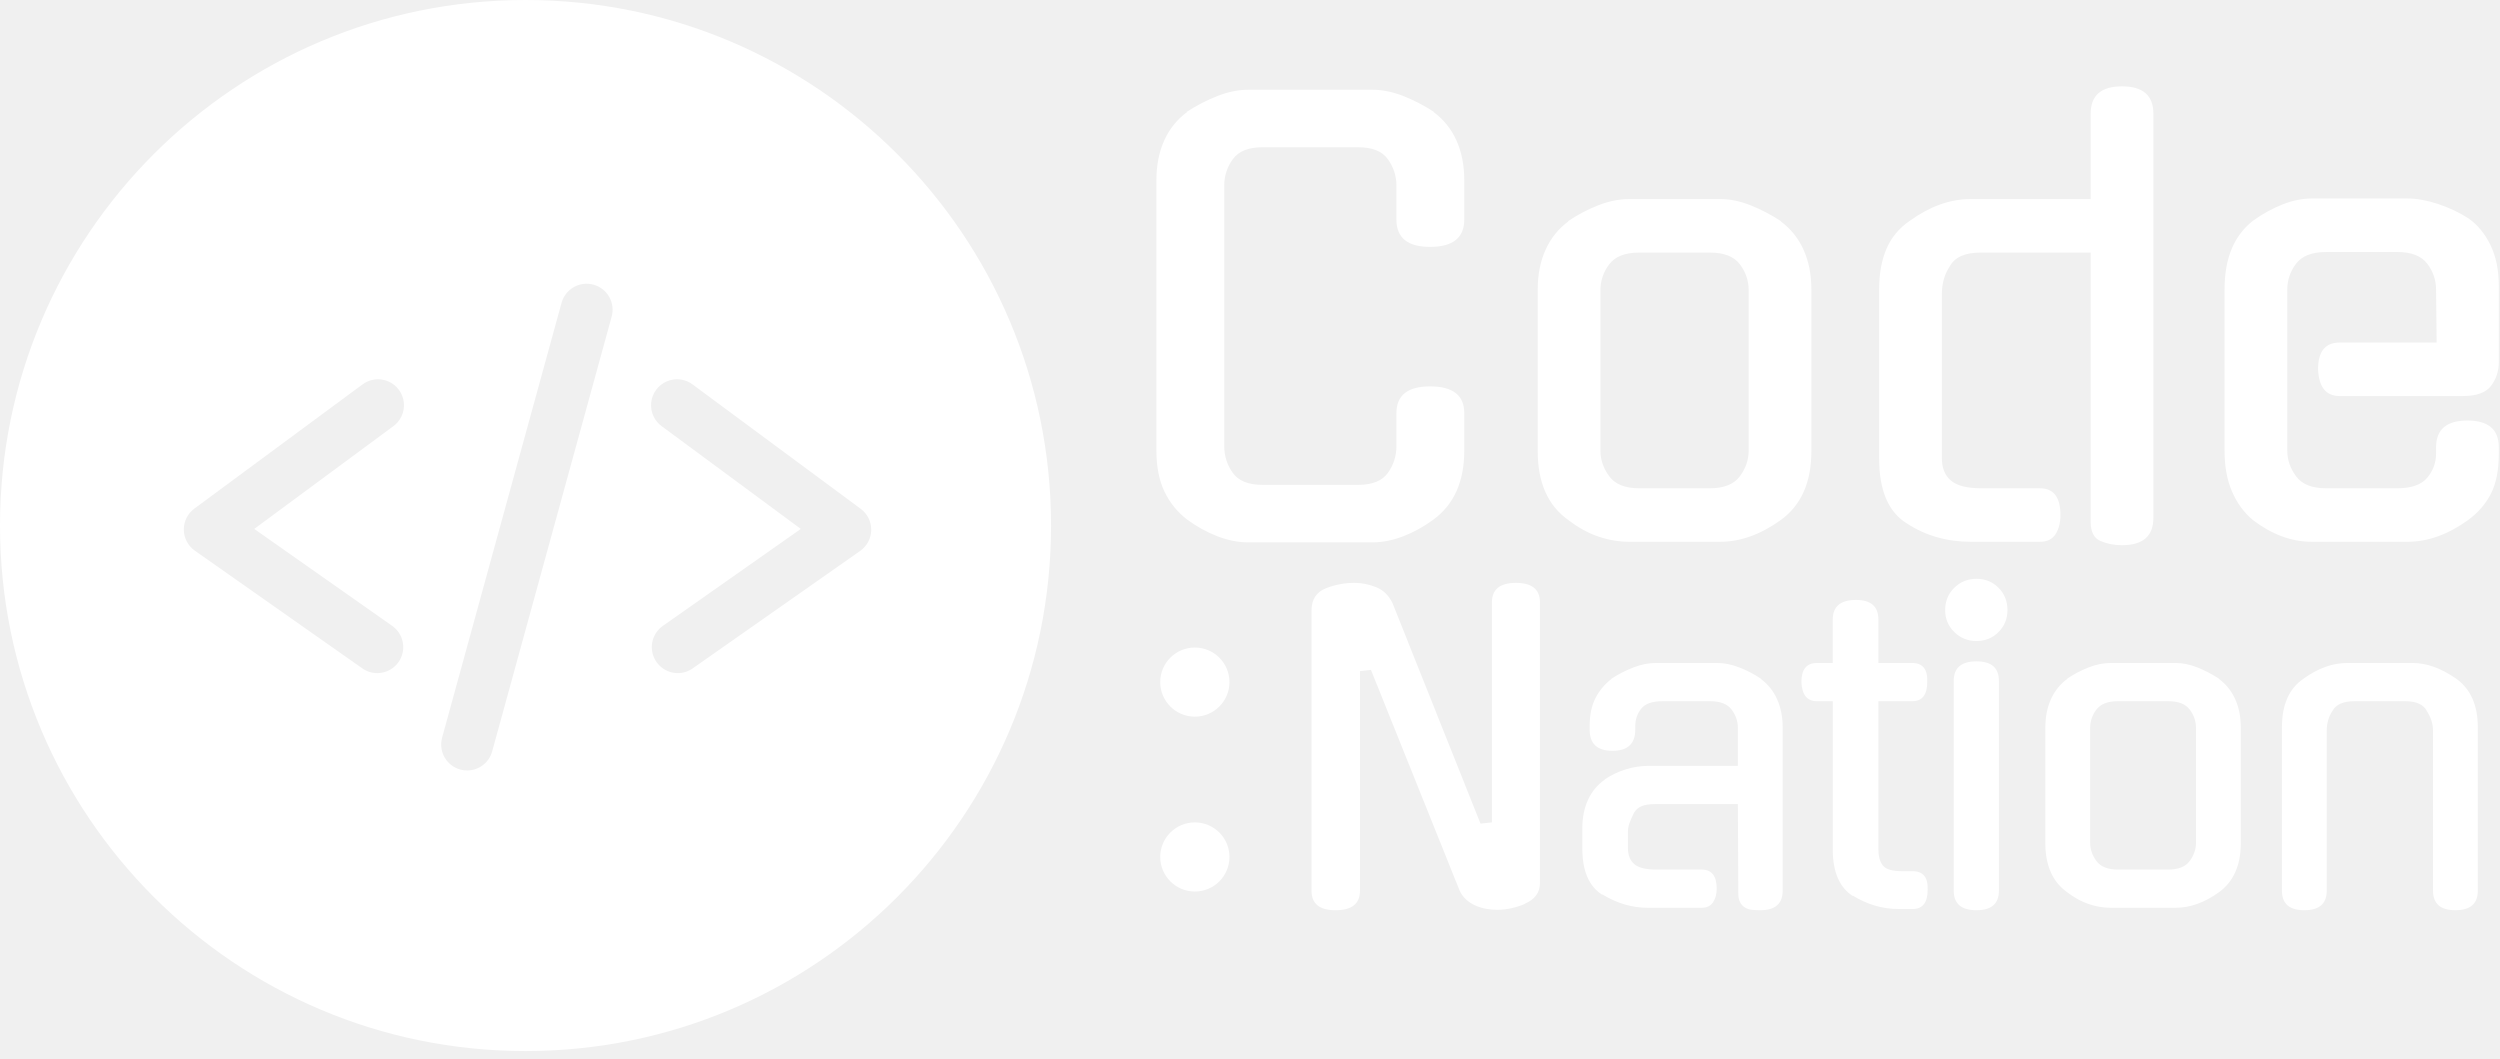
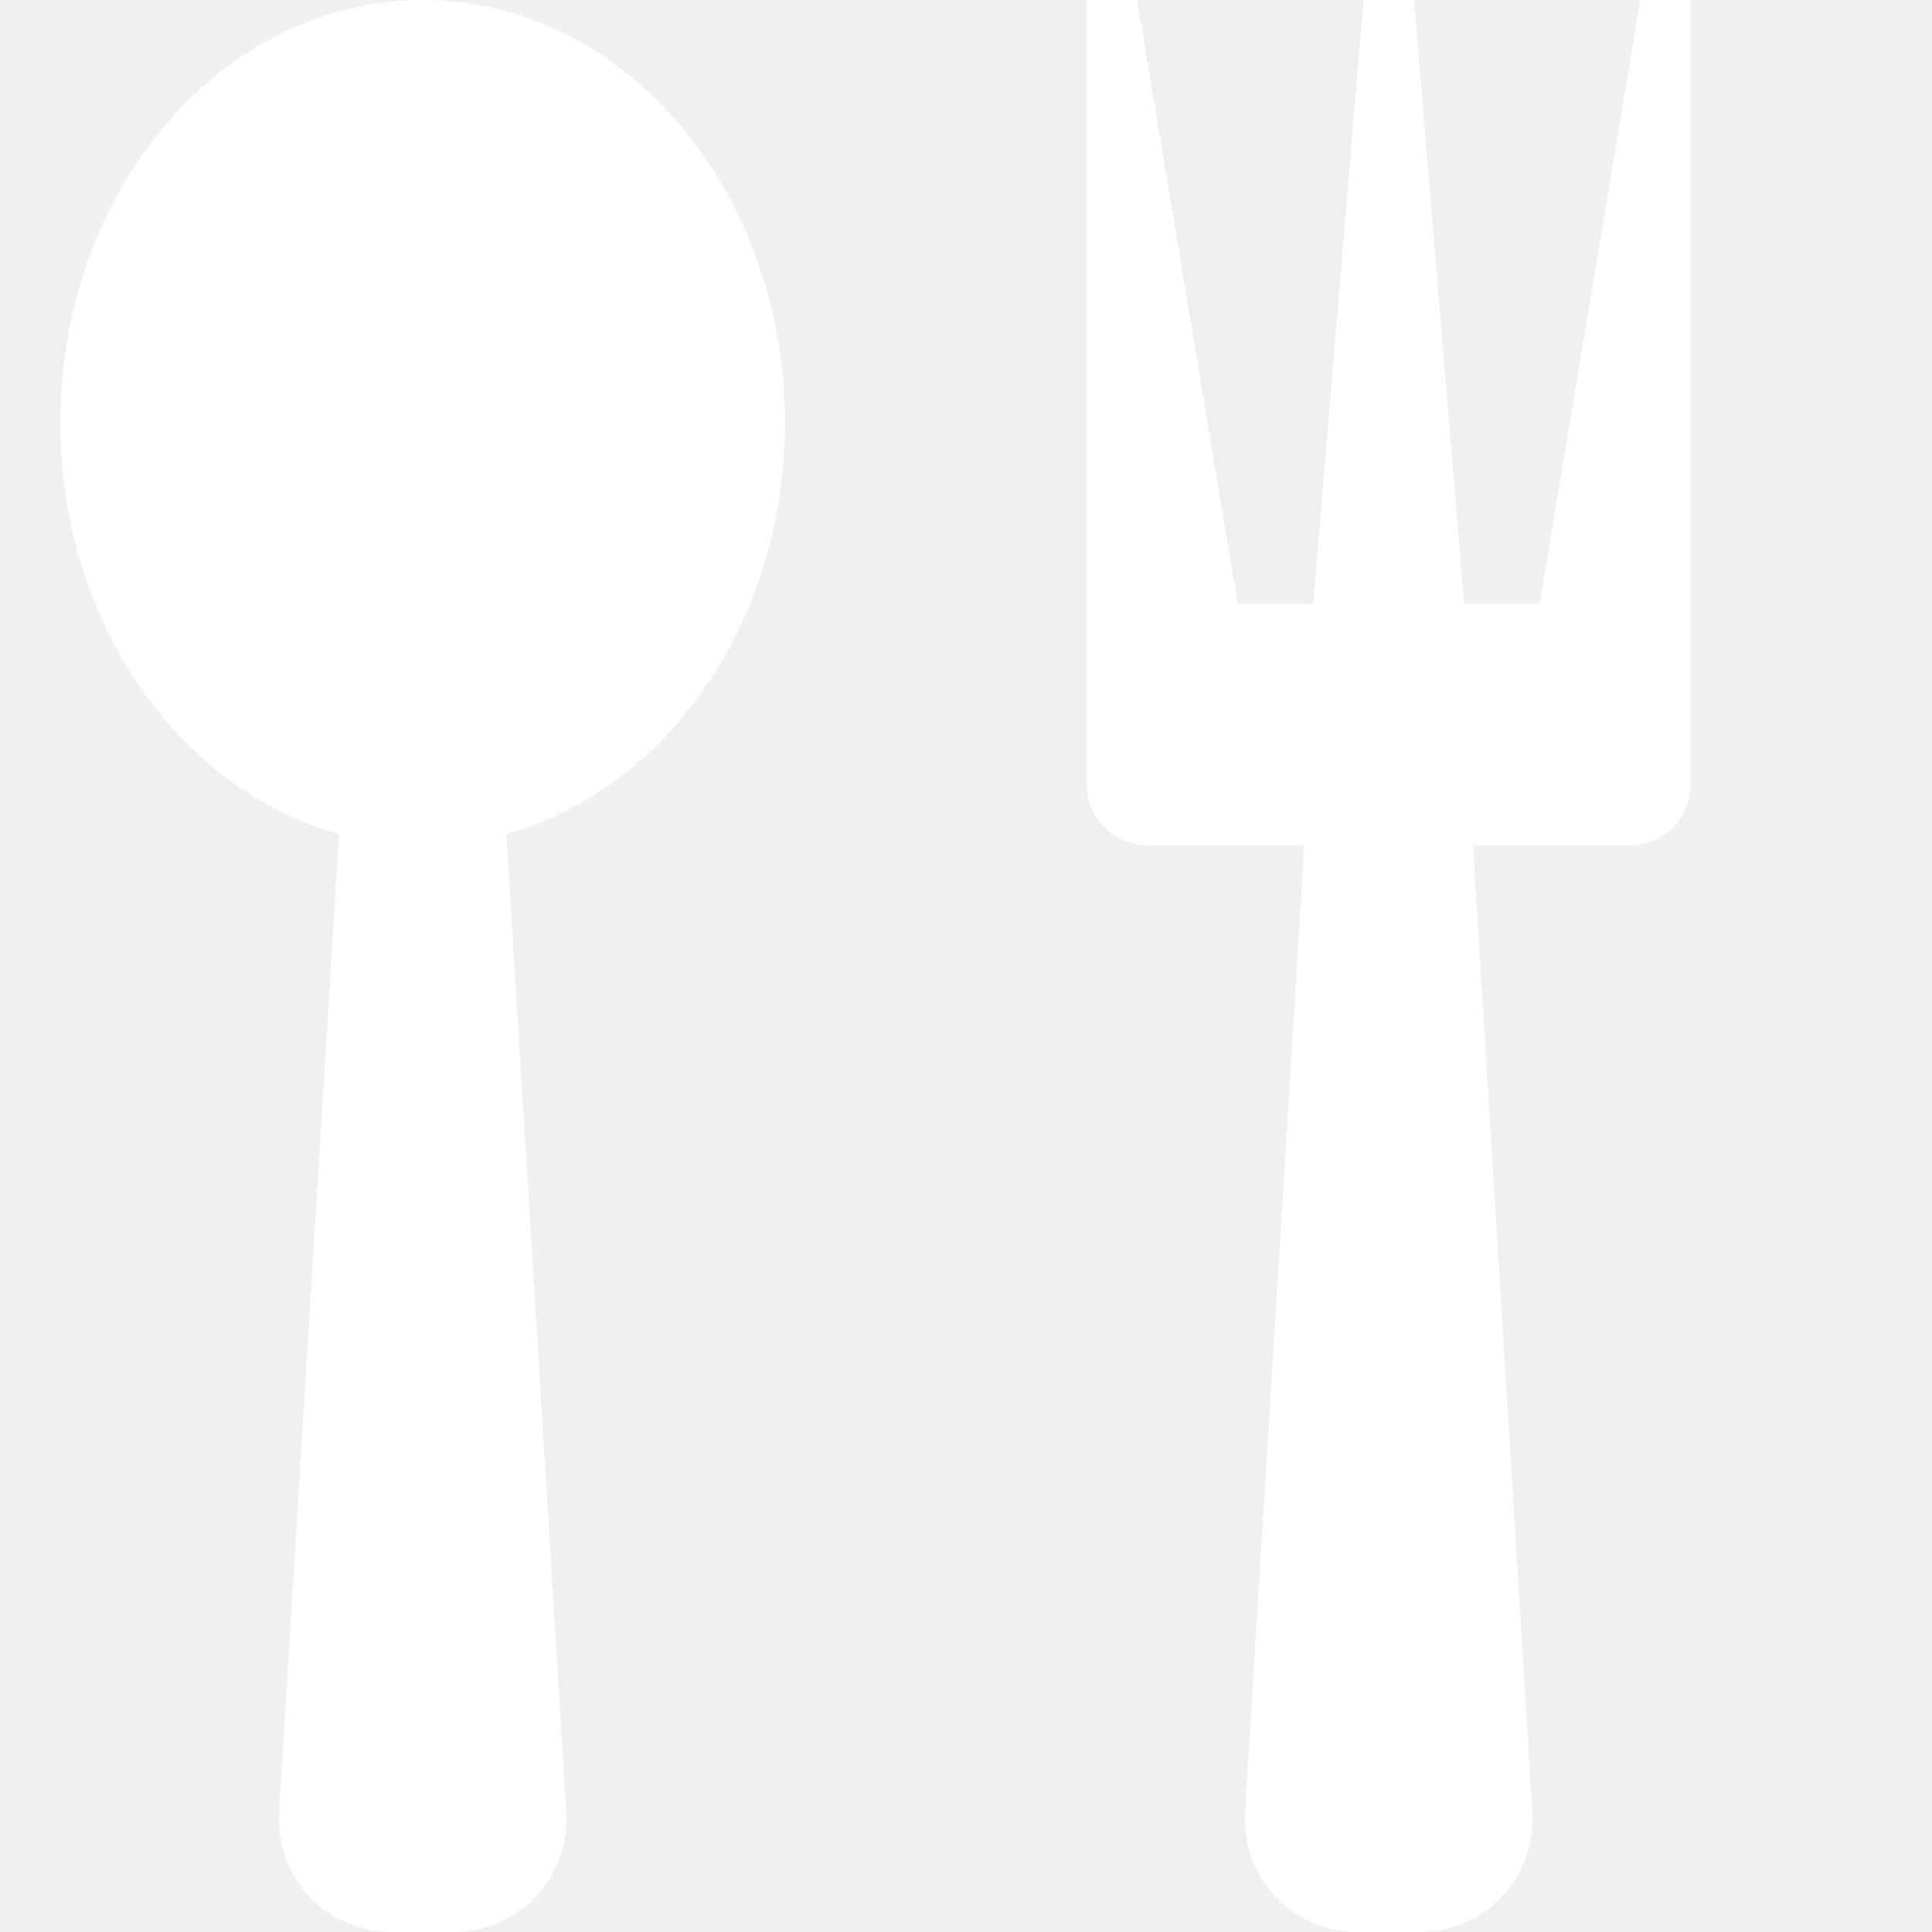
- <svg xmlns="http://www.w3.org/2000/svg" xmlns:xlink="http://www.w3.org/1999/xlink" width="222" height="94" viewBox="0 0 222 94">
-   <defs>
-     <path id="a" d="M46.667 93.333C20.893 93.333 0 72.44 0 46.667 0 20.893 20.893 0 46.667 0 72.44 0 93.333 20.893 93.333 46.667c0 25.773-20.893 46.666-46.666 46.666zM33.5 59.773a2.307 2.307 0 0 0 1.327-4.195l-12.25-8.61 12.296-9.081a2.307 2.307 0 1 0-2.74-3.709L17.261 45.162a2.303 2.303 0 0 0 .043 3.74l14.873 10.452c.387.273.85.419 1.324.418zm26.687 0c.473 0 .936-.146 1.323-.42L76.384 48.92a2.303 2.303 0 0 0 .043-3.74L61.554 34.178a2.307 2.307 0 1 0-2.74 3.709l12.297 9.081-12.25 8.61a2.307 2.307 0 0 0 1.327 4.194zm-18.703 8.644c1.04 0 1.95-.697 2.222-1.7l10.61-38.603a2.307 2.307 0 1 0-4.45-1.221L39.26 65.5a2.303 2.303 0 0 0 2.225 2.917z" />
-   </defs>
-   <g fill="none" fill-rule="evenodd">
-     <use fill="#FFF" xlink:href="#a" />
-     <g fill="#FFF" transform="translate(102.667 7.667)">
-       <path d="M27.36 32.356c0 2.73-.911 4.769-2.734 6.117-.877.64-1.78 1.137-2.708 1.491-.929.354-1.831.531-2.709.531H8.173c-.878 0-1.78-.177-2.709-.53a11.618 11.618 0 0 1-2.708-1.492A6.788 6.788 0 0 1 .73 35.97c-.472-.994-.708-2.199-.708-3.614V8.342c0-1.348.236-2.537.708-3.565a6.288 6.288 0 0 1 2.026-2.502h-.051A15.038 15.038 0 0 1 5.439.859C6.384.49 7.295.303 8.173.303h11.036c.878 0 1.789.186 2.734.556.945.371 1.856.843 2.734 1.416h-.05a6.288 6.288 0 0 1 2.024 2.502c.473 1.028.709 2.217.709 3.565v3.488c0 1.618-1.013 2.427-3.038 2.427-1.991 0-2.987-.81-2.987-2.427V8.797c0-.843-.253-1.618-.759-2.326S19.192 5.41 17.943 5.41H9.438c-1.249 0-2.126.354-2.632 1.062a3.911 3.911 0 0 0-.76 2.326V31.95c0 .876.253 1.668.76 2.376.506.708 1.383 1.062 2.632 1.062h8.505c1.25 0 2.127-.354 2.633-1.062.506-.708.76-1.5.76-2.376V29.02c0-1.584.995-2.376 2.986-2.376 2.025 0 3.038.792 3.038 2.376v3.337zM50.084 10.01c.877 0 1.78.185 2.708.556.928.37 1.831.843 2.709 1.416h-.05a6.288 6.288 0 0 1 2.024 2.502c.473 1.028.709 2.216.709 3.564v14.358c0 2.764-.911 4.803-2.734 6.117-1.789 1.281-3.577 1.921-5.366 1.921h-8.1a8.465 8.465 0 0 1-2.684-.455c-.91-.303-1.805-.792-2.683-1.466-1.822-1.28-2.734-3.32-2.734-6.117V18.048c0-1.348.237-2.536.71-3.564a6.288 6.288 0 0 1 2.024-2.502h-.05a13.61 13.61 0 0 1 2.683-1.416c.945-.37 1.856-.556 2.734-.556h8.1zm-.911 25.682c1.248 0 2.134-.354 2.657-1.061.524-.708.785-1.467.785-2.275V18.099a3.72 3.72 0 0 0-.785-2.3c-.523-.691-1.409-1.037-2.657-1.037h-6.278c-1.249 0-2.135.346-2.658 1.037a3.72 3.72 0 0 0-.785 2.3v14.257c0 .808.262 1.567.785 2.275.523.707 1.41 1.061 2.658 1.061h6.278zm33.81-20.93h-9.77c-1.384 0-2.295.405-2.734 1.214-.473.707-.709 1.533-.709 2.477v14.56c0 .876.27 1.542.81 1.997.54.455 1.435.682 2.683.682h5.215c1.215 0 1.822.792 1.822 2.376 0 .674-.143 1.239-.43 1.694-.287.455-.75.682-1.392.682h-6.126c-2.126 0-4.016-.539-5.67-1.617-1.654-1.011-2.48-2.933-2.48-5.764V17.998c0-1.382.219-2.579.657-3.59.44-1.01 1.131-1.837 2.076-2.477 1.789-1.28 3.578-1.921 5.367-1.921h10.682V2.427C82.984.809 83.912 0 85.768 0c1.856 0 2.785.809 2.785 2.427V38.32c0 1.618-.929 2.427-2.785 2.427-.709 0-1.35-.127-1.924-.38-.573-.252-.86-.817-.86-1.693V14.762zm17.46 17.594c0 .808.261 1.567.784 2.275.523.707 1.41 1.061 2.658 1.061h6.328c1.25 0 2.135-.312 2.658-.935.523-.624.785-1.34.785-2.149v-.556c0-1.584.928-2.376 2.784-2.376 1.857 0 2.785.792 2.785 2.376v.607c0 1.415-.228 2.578-.684 3.488-.455.91-1.139 1.702-2.05 2.376-1.789 1.281-3.578 1.921-5.366 1.921h-8.506c-1.788 0-3.527-.64-5.214-1.92-.81-.675-1.434-1.526-1.873-2.554-.439-1.028-.658-2.216-.658-3.564V17.998c0-2.73.843-4.752 2.53-6.067a12.079 12.079 0 0 1 2.608-1.44c.895-.355 1.764-.532 2.607-.532h8.506c.81 0 1.704.16 2.683.48.979.32 1.89.75 2.734 1.29.81.573 1.46 1.365 1.949 2.376.49 1.011.734 2.208.734 3.59v6.824c0 .776-.228 1.467-.684 2.073-.455.607-1.29.91-2.506.91H105.1c-1.215 0-1.856-.792-1.924-2.376 0-1.584.642-2.376 1.924-2.376h8.607l-.051-4.702a3.72 3.72 0 0 0-.785-2.3c-.523-.69-1.409-1.036-2.658-1.036h-6.328c-1.249 0-2.135.345-2.658 1.036a3.72 3.72 0 0 0-.784 2.3v14.308zM29.815 45.825c0-1.156.711-1.733 2.134-1.733 1.422 0 2.133.577 2.133 1.733v24.917c0 .842-.446 1.456-1.338 1.841h.037c-.386.169-.796.301-1.23.398a5.835 5.835 0 0 1-1.266.144c-.313 0-.639-.03-.976-.09a4.21 4.21 0 0 1-.958-.29 3.089 3.089 0 0 1-.832-.54 2.402 2.402 0 0 1-.597-.85L19.075 51.82l-.976.109v19.5c0 1.155-.723 1.733-2.17 1.733-1.422 0-2.133-.578-2.133-1.733v-24.88c0-.988.434-1.65 1.301-1.987a6.852 6.852 0 0 1 2.532-.47c.627 0 1.26.127 1.898.38.64.253 1.127.728 1.465 1.426l7.81 19.572 1.013-.108V45.825zm13.886 27.12a7.315 7.315 0 0 1-2.133-.307 8.343 8.343 0 0 1-1.953-.885v.036c-1.181-.746-1.772-2.119-1.772-4.117v-1.77c0-.986.175-1.847.524-2.581a4.357 4.357 0 0 1 1.465-1.752h-.036a7.025 7.025 0 0 1 1.916-.92 6.721 6.721 0 0 1 1.953-.307h7.992v-3.359c0-.602-.187-1.15-.56-1.643-.374-.493-1.007-.74-1.9-.74h-4.23c-.916 0-1.549.223-1.899.668-.35.445-.524.969-.524 1.57v.29c0 1.252-.675 1.878-2.025 1.878-1.35 0-2.025-.626-2.025-1.878v-.325c0-.987.175-1.818.524-2.492.35-.674.826-1.24 1.429-1.697h-.036a10.51 10.51 0 0 1 1.97-1.011c.687-.265 1.344-.397 1.971-.397h5.497c.602 0 1.247.132 1.934.397a9.537 9.537 0 0 1 1.935 1.01h-.036a4.491 4.491 0 0 1 1.446 1.788c.338.735.507 1.583.507 2.546v14.48c0 1.156-.663 1.734-1.99 1.734-.264 0-.512-.012-.74-.036a1.481 1.481 0 0 1-.615-.199 1.171 1.171 0 0 1-.434-.47c-.109-.204-.163-.475-.163-.812l-.036-7.908h-7.305c-.53 0-.94.06-1.23.18-.289.121-.518.314-.686.578-.193.41-.332.729-.416.957a2.232 2.232 0 0 0-.127.777v1.408c0 .626.187 1.101.56 1.427.374.325 1.02.487 1.935.487h4.05c.892 0 1.338.566 1.338 1.697 0 .482-.108.885-.325 1.21-.217.325-.554.487-1.013.487h-4.737zM64.133 54.6v13.144c0 .626.132 1.108.397 1.445.266.337.832.505 1.7.505h.94c.94 0 1.386.554 1.338 1.662 0 1.131-.446 1.697-1.338 1.697h-1.193a7.443 7.443 0 0 1-2.17-.307 8.343 8.343 0 0 1-1.953-.885v.036c-1.18-.77-1.771-2.142-1.771-4.116V54.6h-1.41c-.869 0-1.327-.566-1.375-1.697 0-1.132.458-1.697 1.374-1.697h1.41v-3.864c0-1.156.688-1.734 2.062-1.734 1.326 0 1.989.578 1.989 1.734v3.864h3.001c.94 0 1.386.565 1.338 1.697 0 1.131-.446 1.697-1.338 1.697h-3.001zm10.703 16.828c0 1.155-.662 1.733-1.988 1.733-1.35 0-2.025-.578-2.025-1.733V52.794c0-1.155.675-1.733 2.025-1.733 1.326 0 1.988.578 1.988 1.733v18.634zm.76-24.917c0 .77-.265 1.42-.796 1.95-.53.53-1.181.795-1.952.795a2.717 2.717 0 0 1-1.971-.795c-.543-.53-.814-1.18-.814-1.95 0-.794.271-1.456.814-1.986.542-.53 1.2-.794 1.97-.794.772 0 1.423.264 1.953.794s.796 1.192.796 1.986zm14.935 4.695c.626 0 1.271.132 1.934.397s1.308.602 1.935 1.01h-.036a4.491 4.491 0 0 1 1.446 1.788c.338.735.506 1.583.506 2.546v10.256c0 1.974-.65 3.43-1.952 4.37-1.278.914-2.556 1.371-3.833 1.371h-5.786a6.046 6.046 0 0 1-1.917-.325c-.65-.216-1.29-.565-1.916-1.047-1.302-.915-1.953-2.371-1.953-4.37V56.948c0-.963.169-1.811.506-2.546.338-.734.82-1.33 1.447-1.787h-.037a9.722 9.722 0 0 1 1.917-1.011c.675-.265 1.326-.397 1.953-.397h5.786zM89.88 69.55c.892 0 1.525-.253 1.898-.758.374-.506.56-1.048.56-1.625V56.983c0-.602-.186-1.15-.56-1.643-.373-.493-1.006-.74-1.898-.74h-4.484c-.892 0-1.525.247-1.899.74a2.658 2.658 0 0 0-.56 1.643v10.184c0 .577.186 1.12.56 1.625.374.505 1.007.758 1.899.758h4.484zm14.067 1.878c0 1.155-.663 1.733-1.99 1.733-1.325 0-1.988-.578-1.988-1.733V56.91c0-.987.156-1.842.47-2.564a4.055 4.055 0 0 1 1.483-1.77c1.277-.914 2.555-1.371 3.833-1.371h5.822c1.23 0 2.507.457 3.833 1.372 1.302.915 1.953 2.359 1.953 4.333v14.517c0 1.155-.663 1.733-1.99 1.733-1.325 0-1.988-.578-1.988-1.733V57.236c0-.626-.193-1.228-.579-1.805l.036.036c-.313-.578-.952-.867-1.916-.867h-4.52c-.989 0-1.64.289-1.953.867-.338.505-.506 1.095-.506 1.77v14.19z" />
-       <ellipse cx="3.435" cy="68.431" rx="3.074" ry="3.069" />
-       <ellipse cx="3.435" cy="52.903" rx="3.074" ry="3.069" />
-     </g>
-   </g>
+ <svg xmlns="http://www.w3.org/2000/svg" version="1.1" width="32" height="32" viewBox="0 0 32 32">
+   <path fill="#fff" d="M7 0c-3.314 0-6 3.134-6 7 0 3.31 1.969 6.083 4.616 6.812l-0.993 16.191c-0.067 1.098 0.778 1.996 1.878 1.996h1c1.1 0 1.945-0.898 1.878-1.996l-0.993-16.191c2.646-0.729 4.616-3.502 4.616-6.812 0-3.866-2.686-7-6-7zM27.167 0l-1.667 10h-1.25l-0.833-10h-0.833l-0.833 10h-1.25l-1.667-10h-0.833v13c0 0.552 0.448 1 1 1h2.604l-0.982 16.004c-0.067 1.098 0.778 1.996 1.878 1.996h1c1.1 0 1.945-0.898 1.878-1.996l-0.982-16.004h2.604c0.552 0 1-0.448 1-1v-13h-0.833z" />
</svg>
